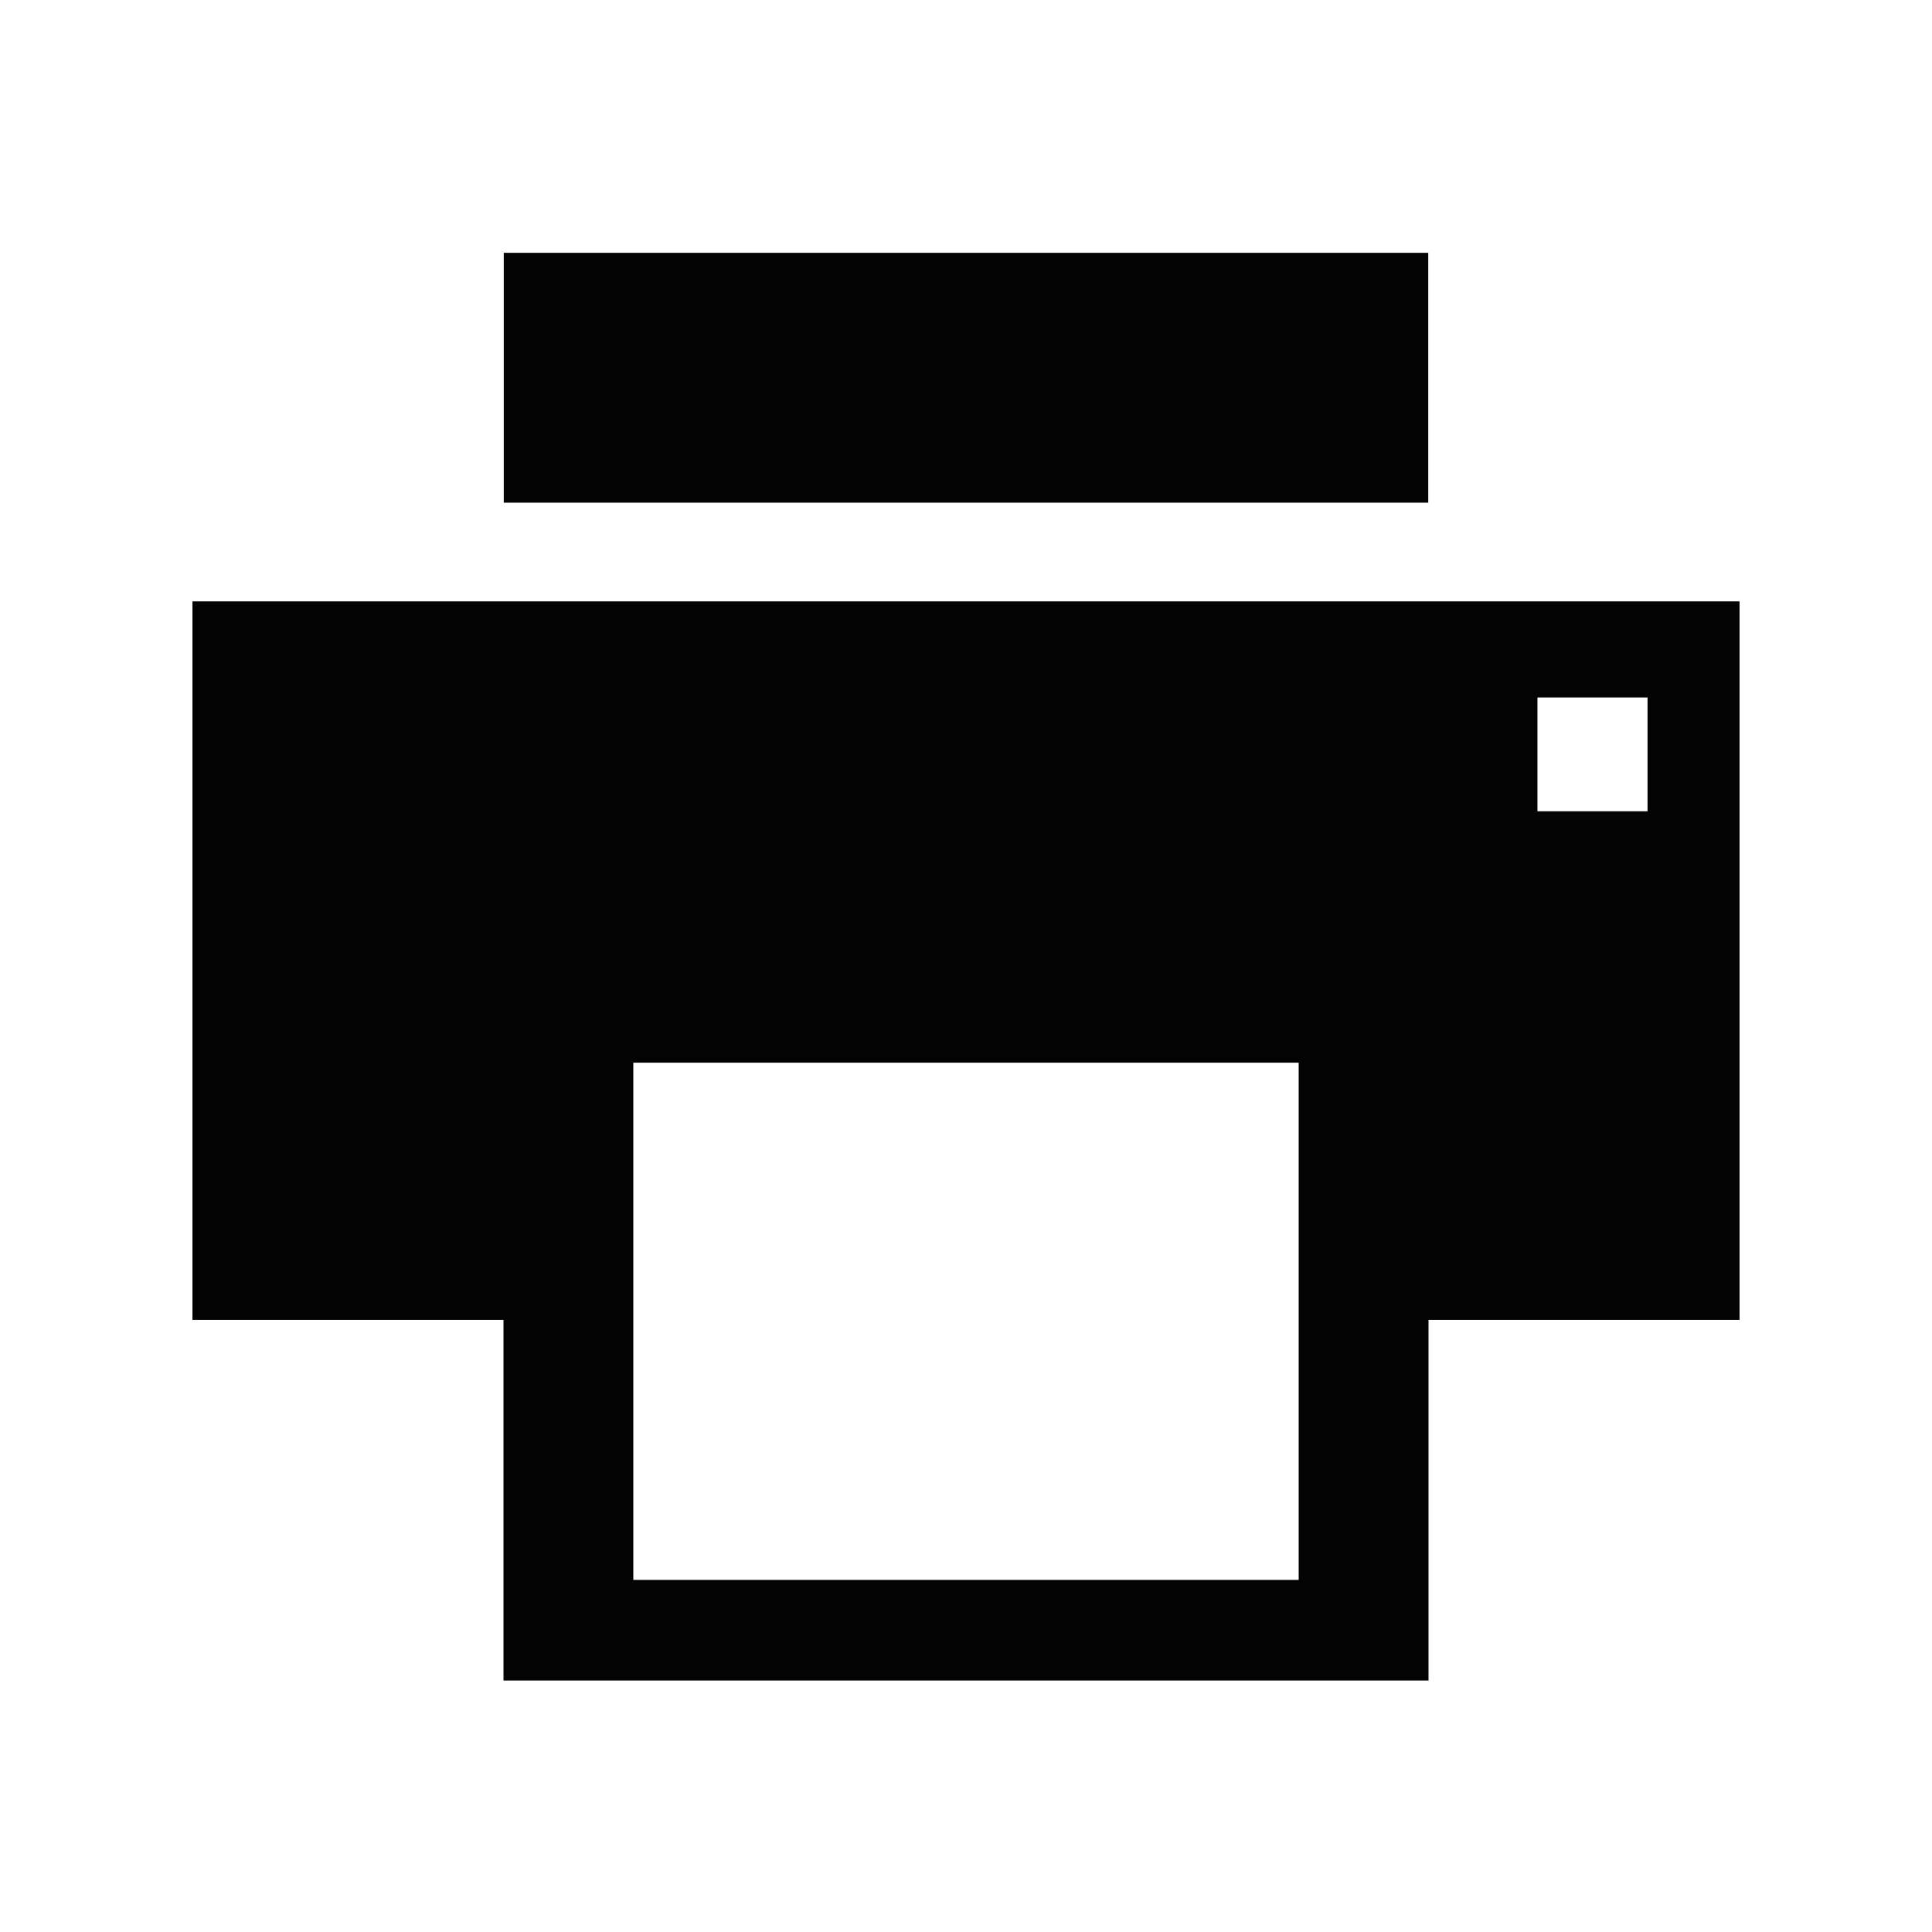
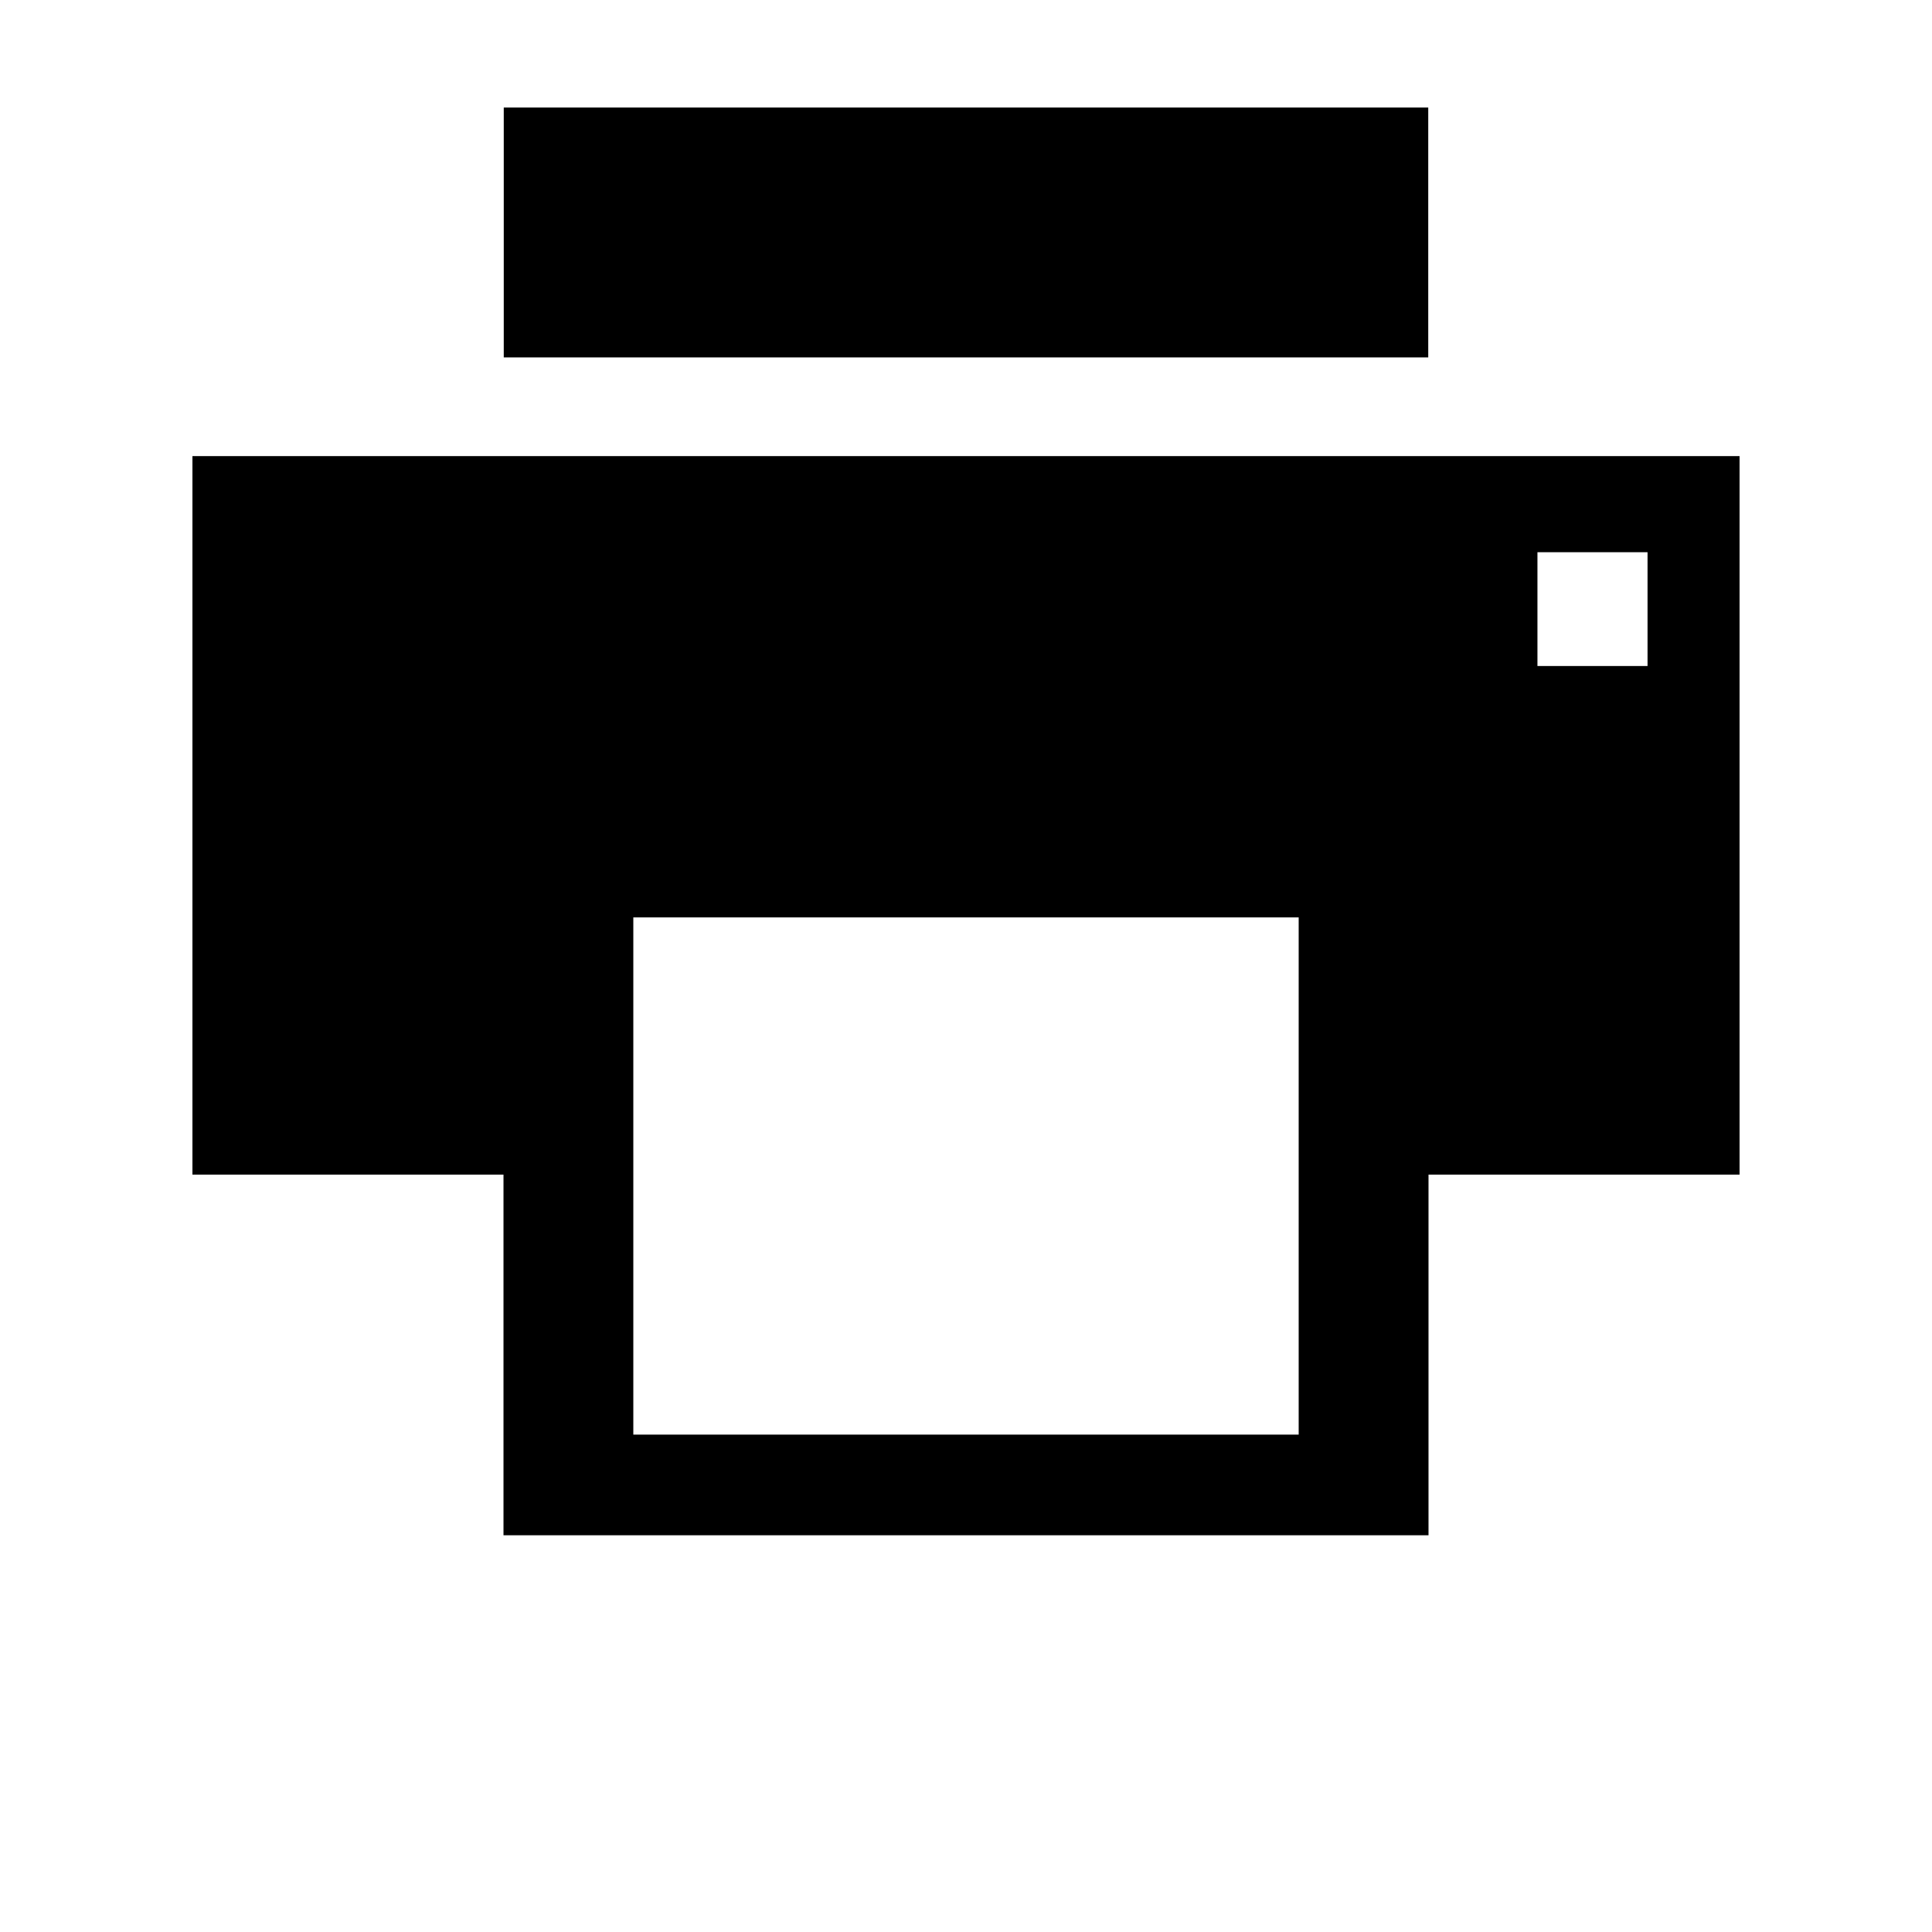
- <svg xmlns="http://www.w3.org/2000/svg" width="1024px" height="1024px" viewBox="0 0 1024 1024" version="1.1">
-   <defs />
-   <g id="Page-1" stroke="none" stroke-width="1" fill="none" fill-rule="evenodd">
-     <g id="print" fill="#020302">
-       <path d="M267.001,266.43 L756.998,266.43 L756.998,134 L267.001,134 L267.001,266.43 Z M102,318.746 L102,699.57 L266.86,699.57 L266.86,890.722 L757.139,890.722 L757.139,699.57 L922,699.57 L922,318.746 L102,318.746 Z M814.876,430 L873.23,430 L873.23,369.683 L814.876,369.683 L814.876,430 Z M335.671,837.376 L688.328,837.376 L688.328,563.243 L335.671,563.243 L335.671,837.376 Z" id="Combined-Shape" />
-     </g>
+ <svg xmlns="http://www.w3.org/2000/svg" version="1.1" viewBox="0 0 1024 1024">
+   <g transform="matrix(1 0 0 -1 0 819)">
+     <path fill="currentColor" d="M267.001 629.57h489.998v132.43h-489.998v-132.43zM102 577.254v-380.824h164.86v-191.152h490.279v191.152h164.861v380.824h-820zM814.876 466v60.317h58.354v-60.317h-58.354zM335.671 58.624v274.133h352.657v-274.133h-352.657z" />
  </g>
</svg>
